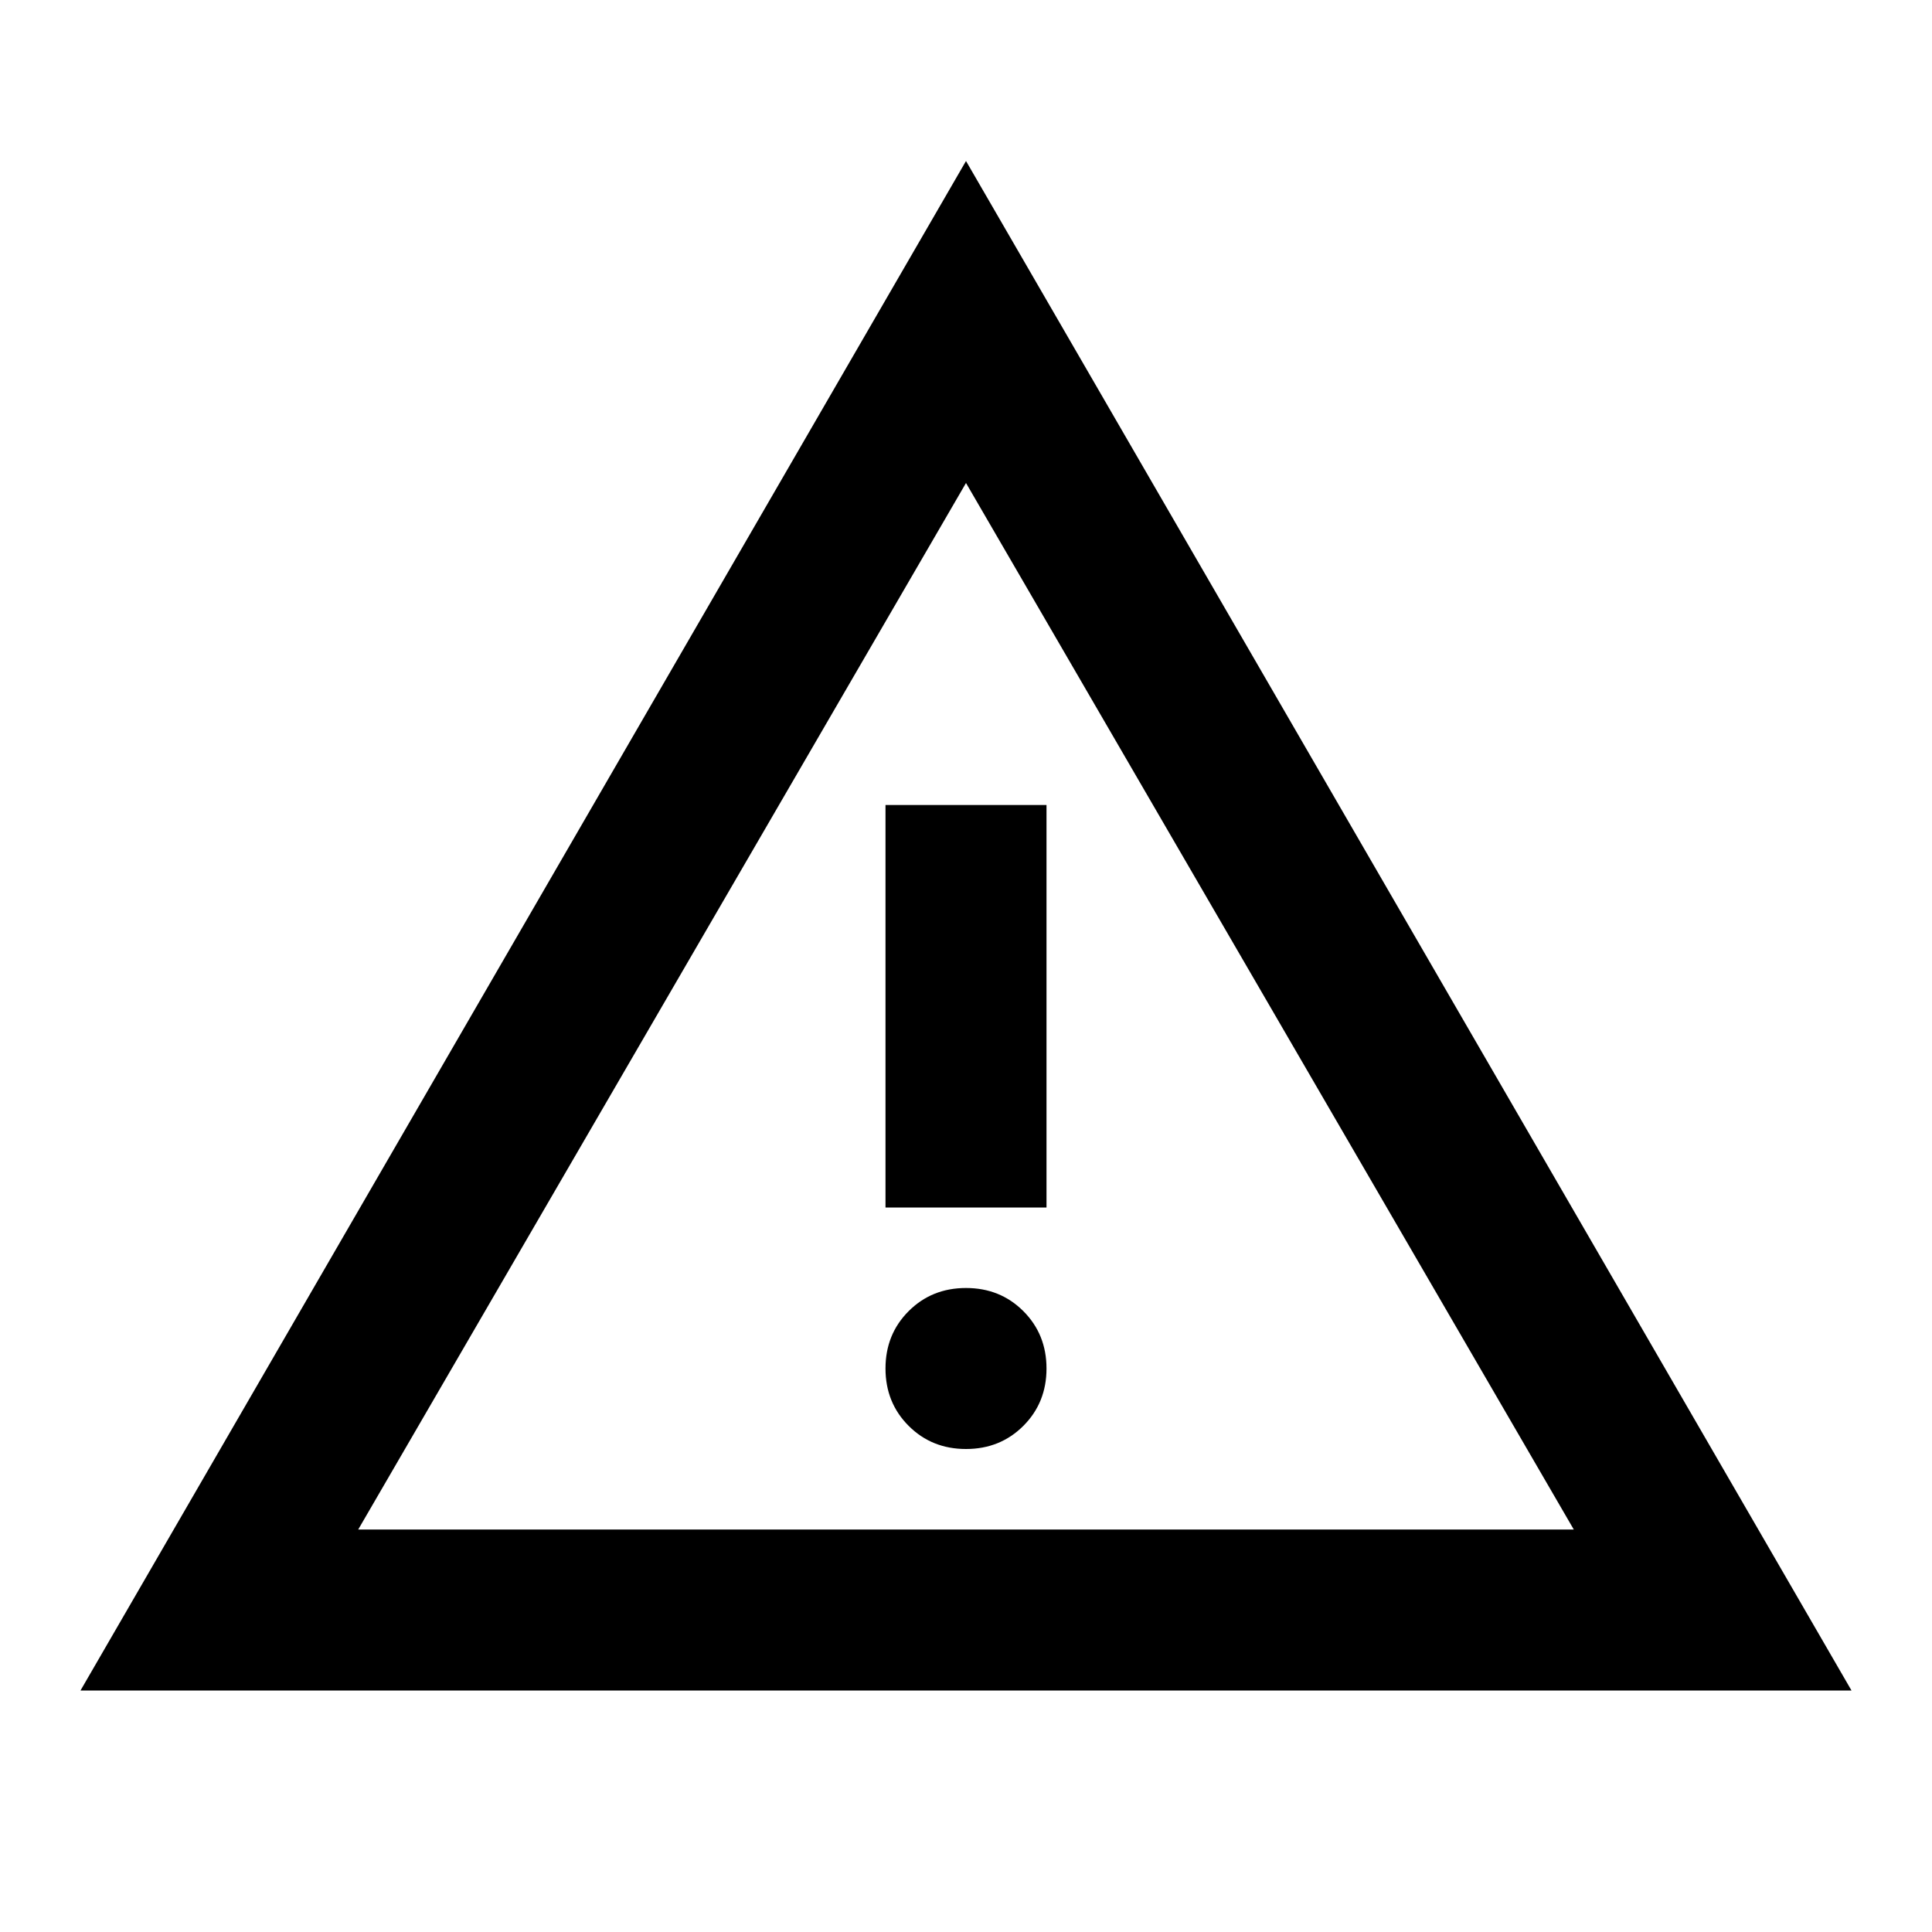
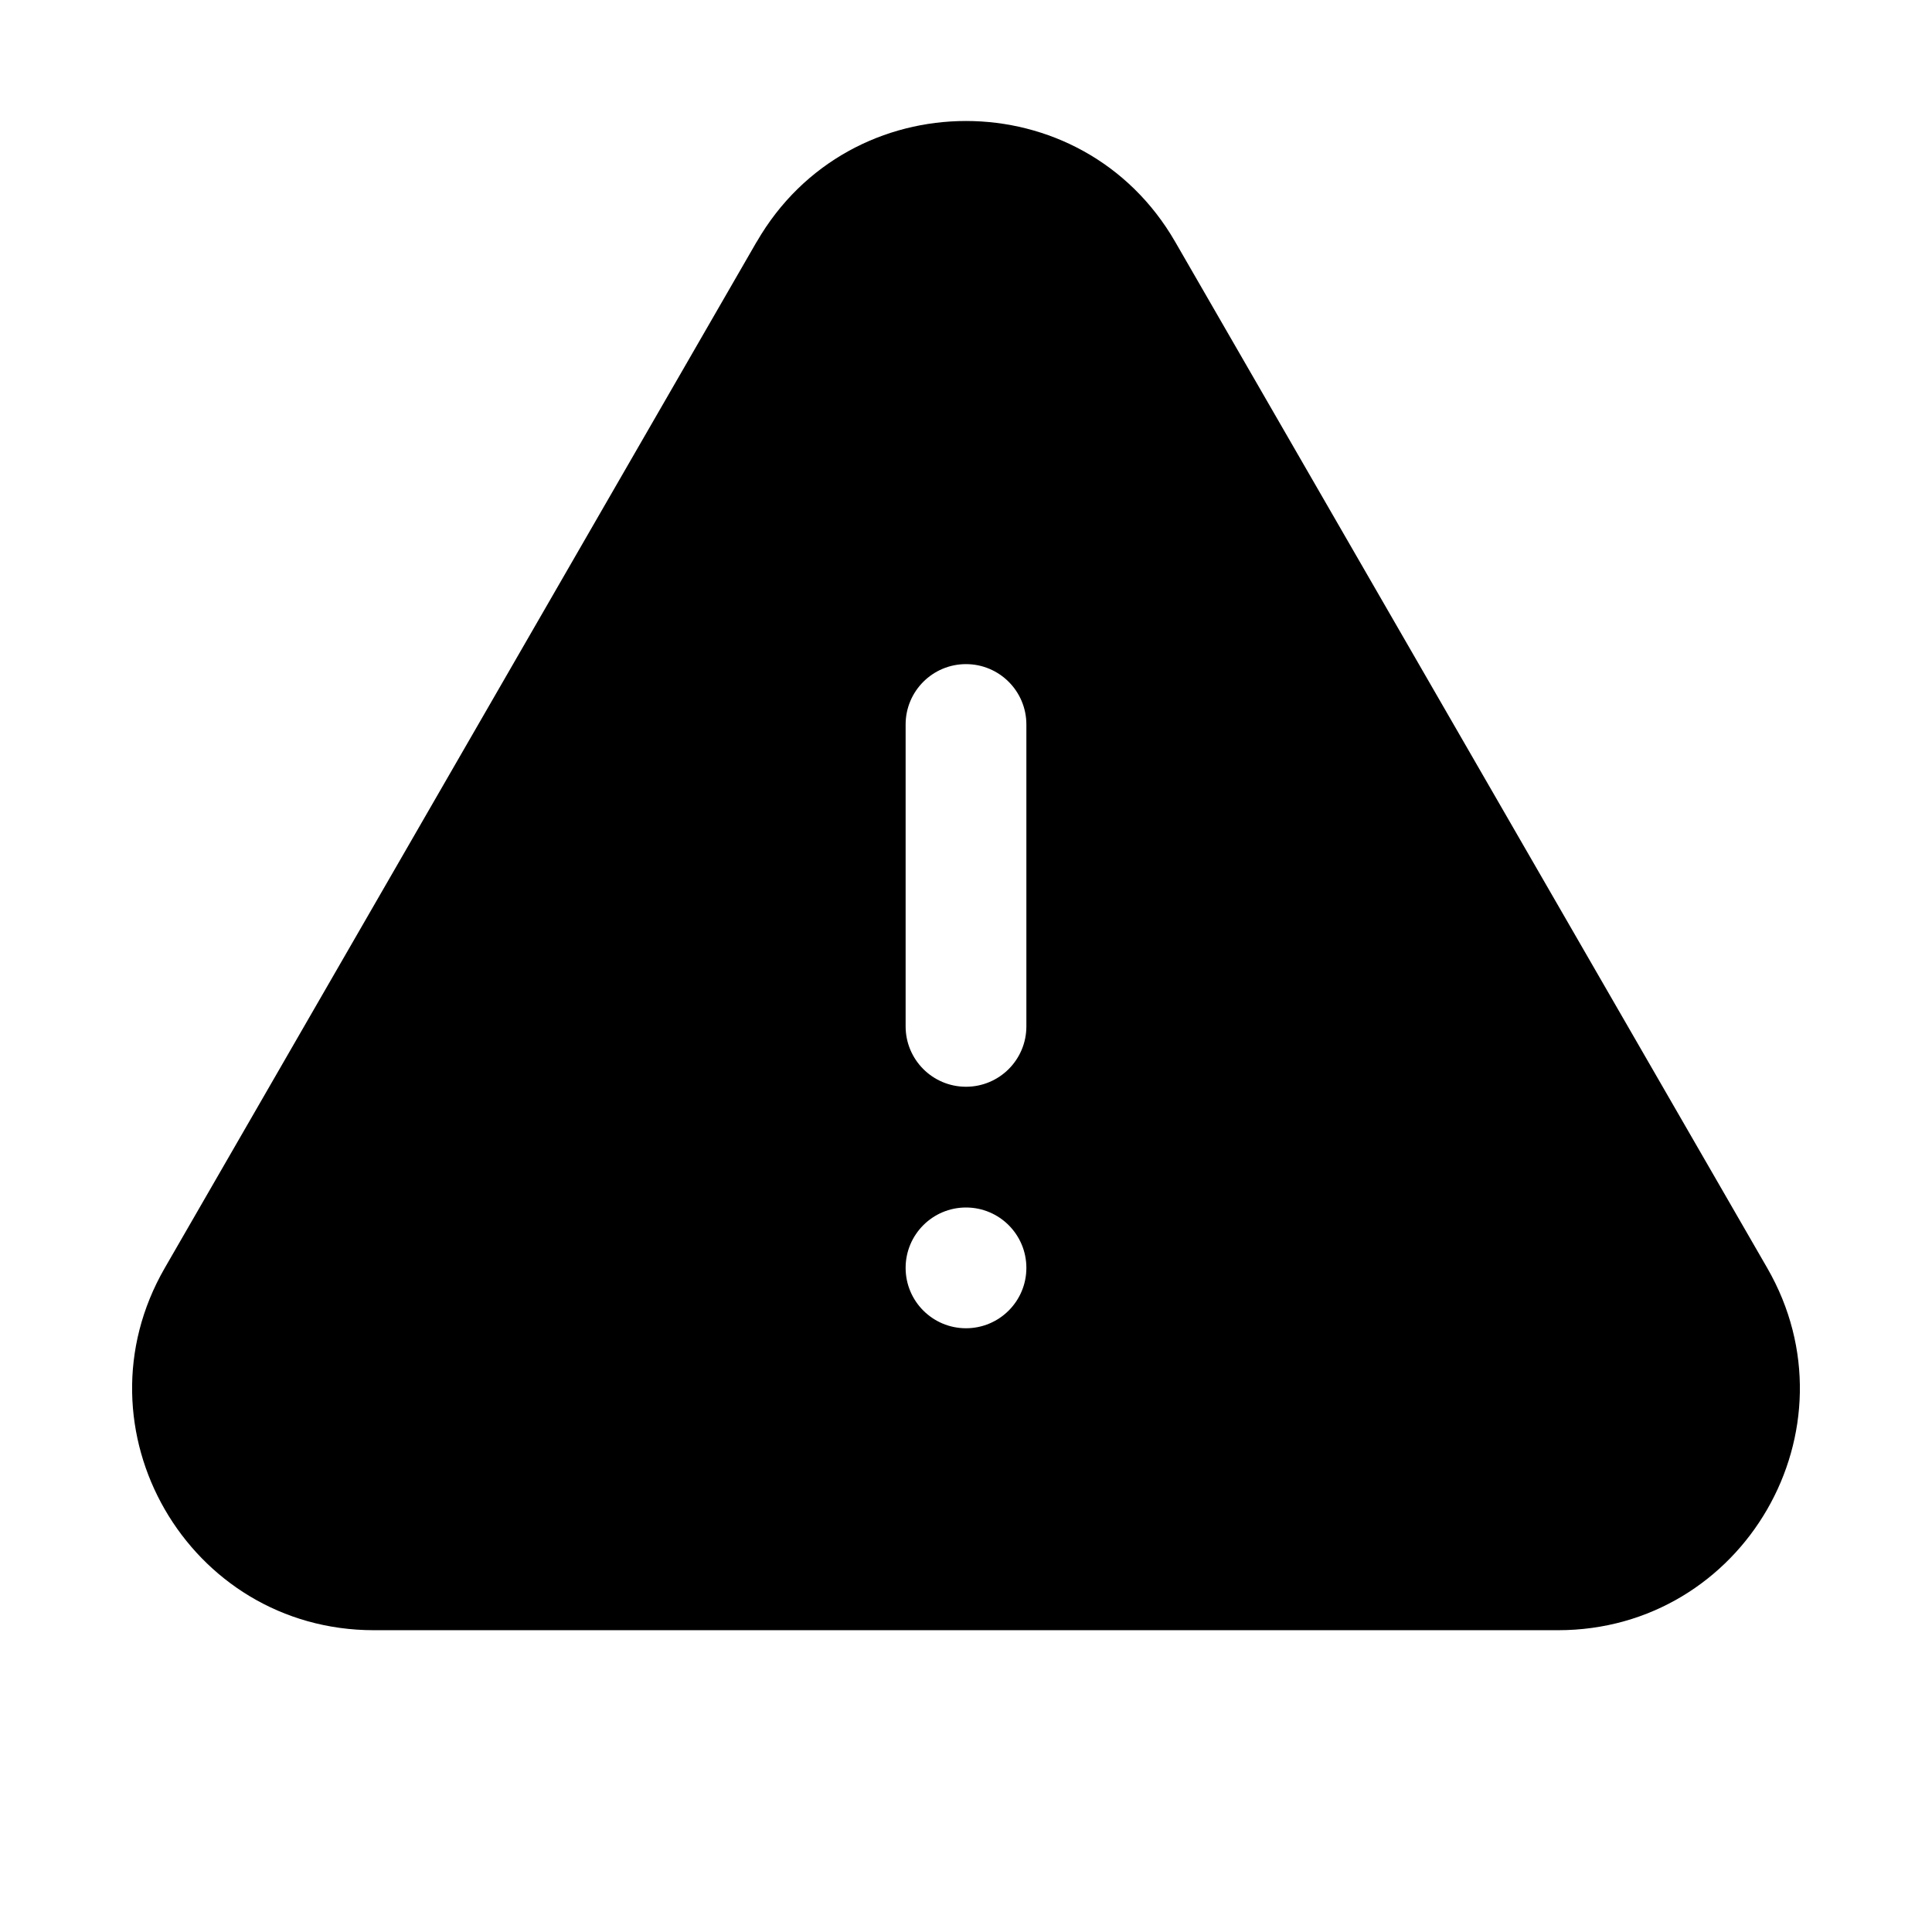
- <svg xmlns="http://www.w3.org/2000/svg" height="24" viewBox="0 -960 960 960" width="24">
-   <path d="m40-120 440-760 440 760H40Zm138-80h604L480-720 178-200Zm302-40q17 0 28.5-11.5T520-280q0-17-11.5-28.5T480-320q-17 0-28.5 11.5T440-280q0 17 11.5 28.5T480-240Zm-40-120h80v-200h-80v200Zm40-100Z" />
+ <svg xmlns="http://www.w3.org/2000/svg" viewBox="0 0 24 24" fill="currentColor" class="w-6 h-6">
+   <path fill-rule="evenodd" d="M9.401 3.003c1.155-2 4.043-2 5.197 0l7.355 12.748c1.154 2-.29 4.5-2.599 4.5H4.645c-2.309 0-3.752-2.5-2.598-4.5L9.4 3.003ZM12 8.25a.75.75 0 0 1 .75.75v3.75a.75.75 0 0 1-1.5 0V9a.75.75 0 0 1 .75-.75Zm0 8.25a.75.75 0 1 0 0-1.5.75.75 0 0 0 0 1.5Z" clip-rule="evenodd" />
</svg>
